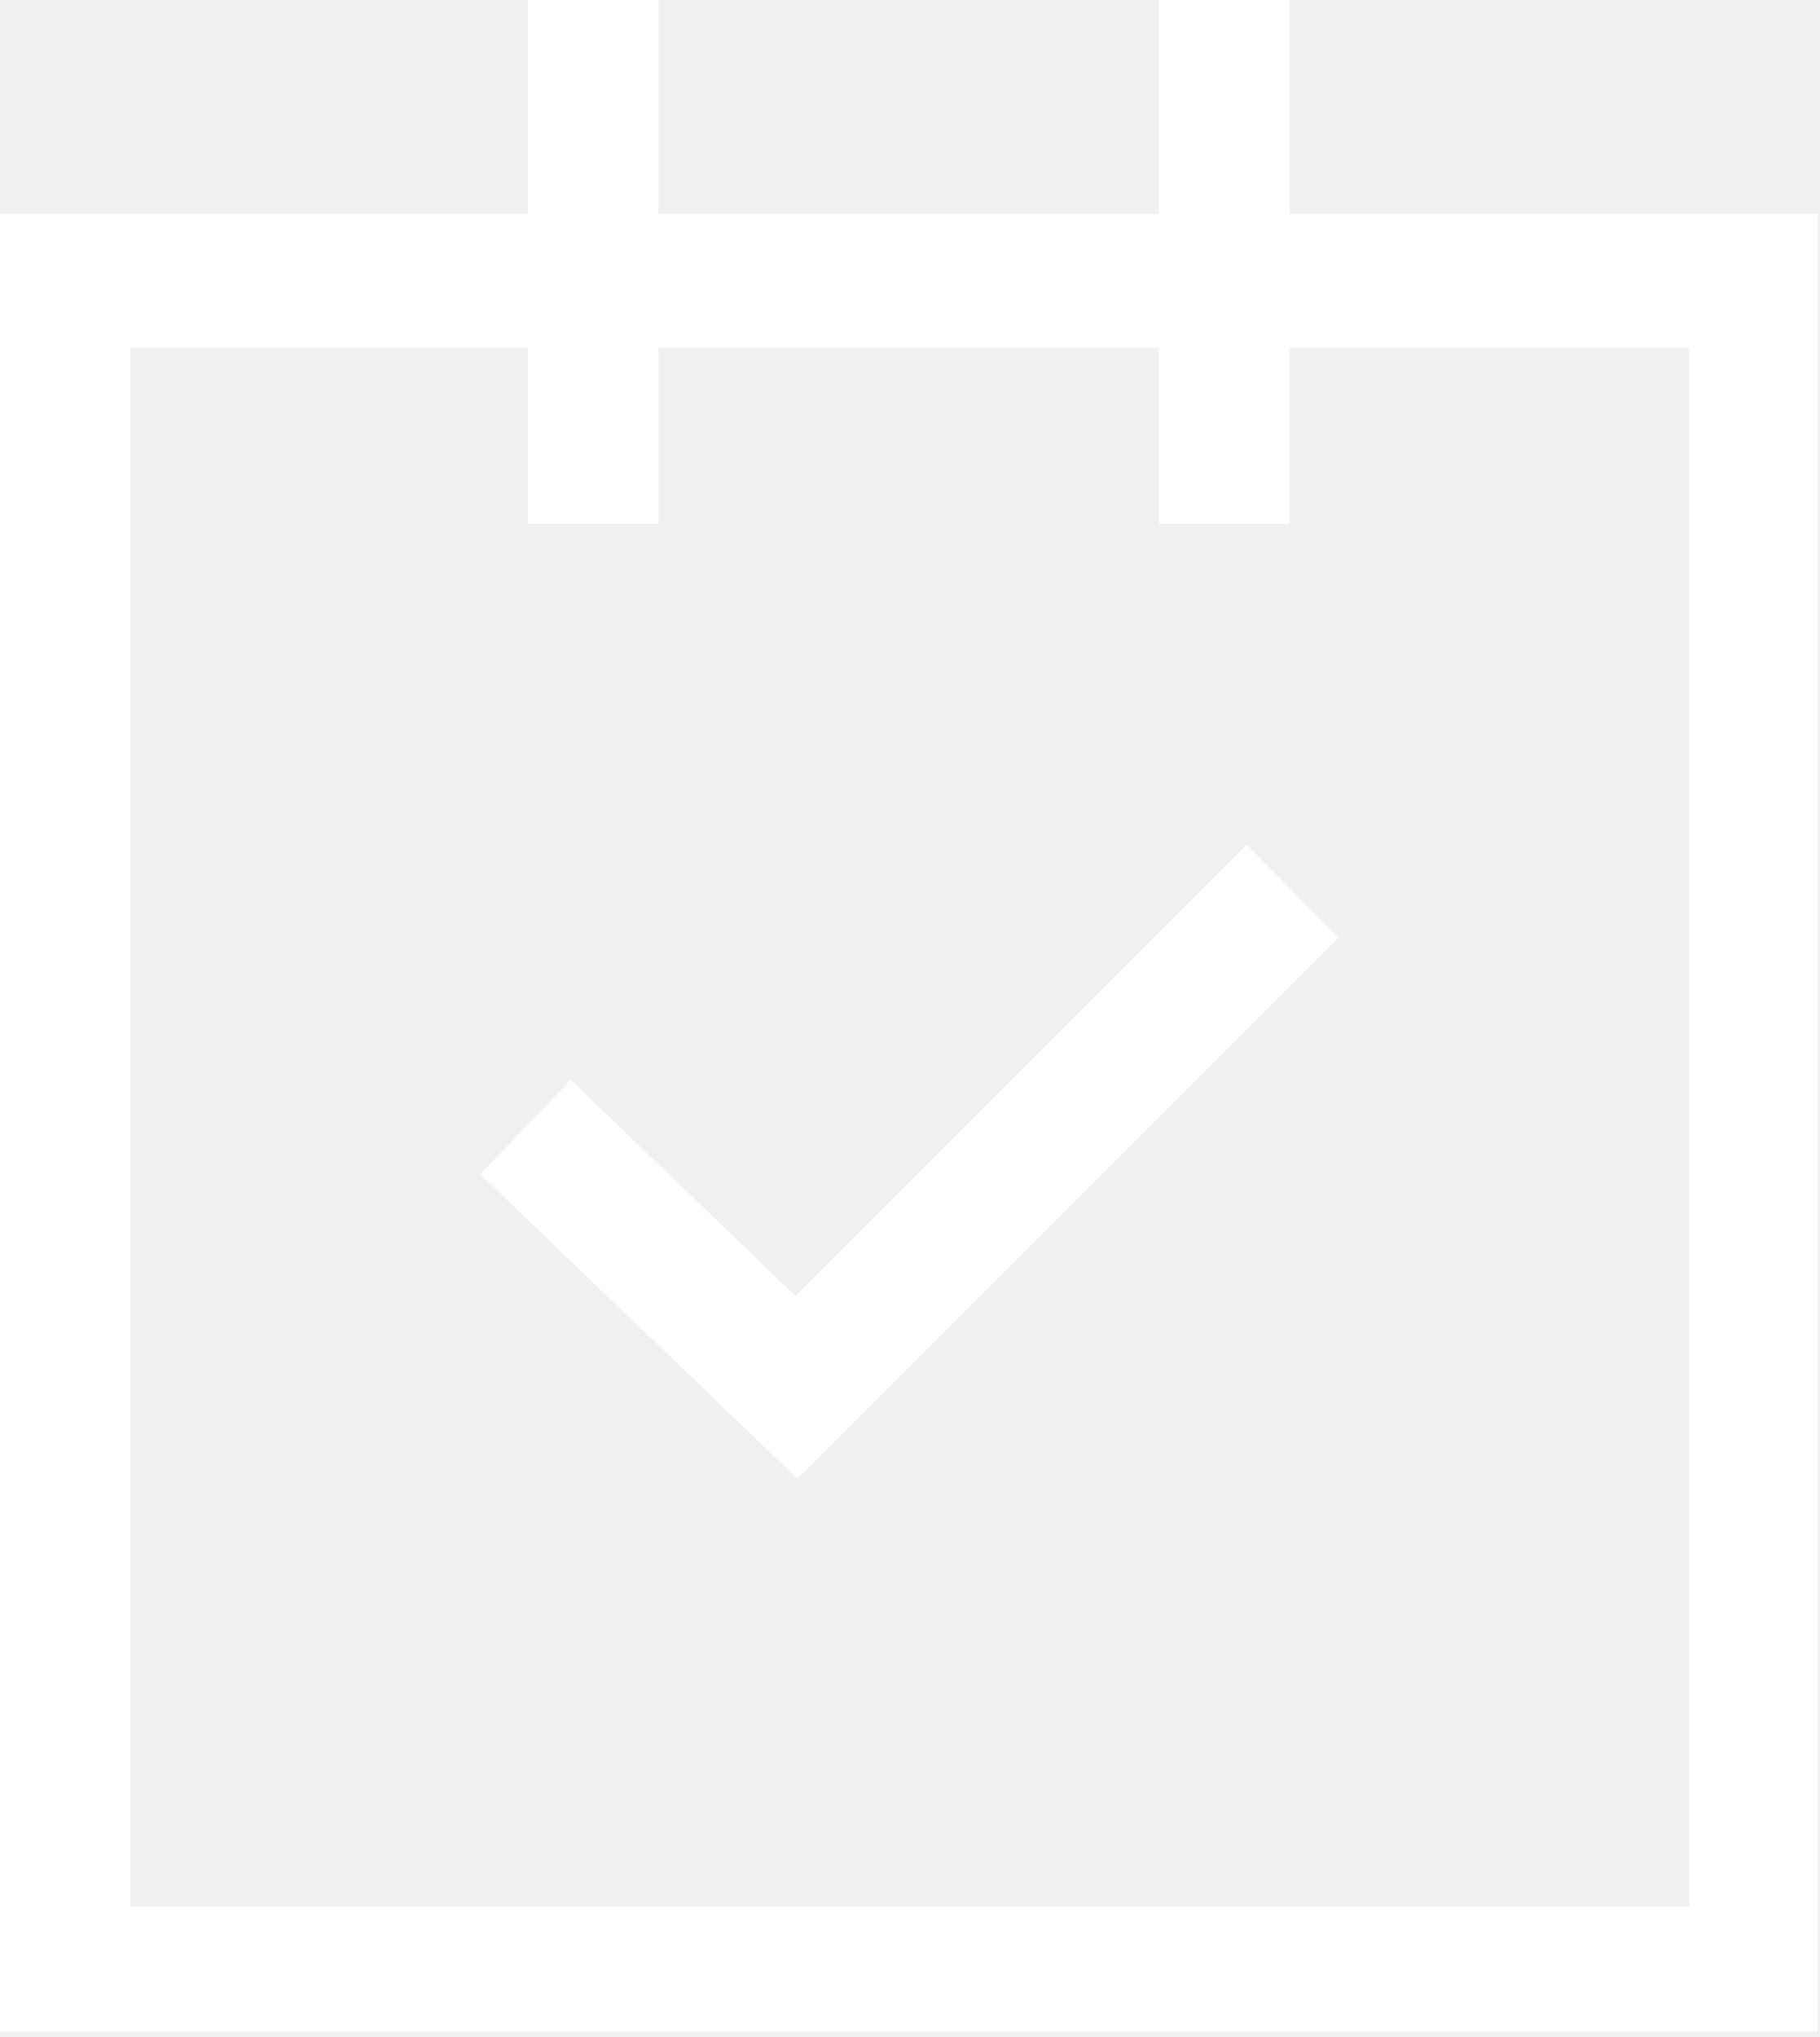
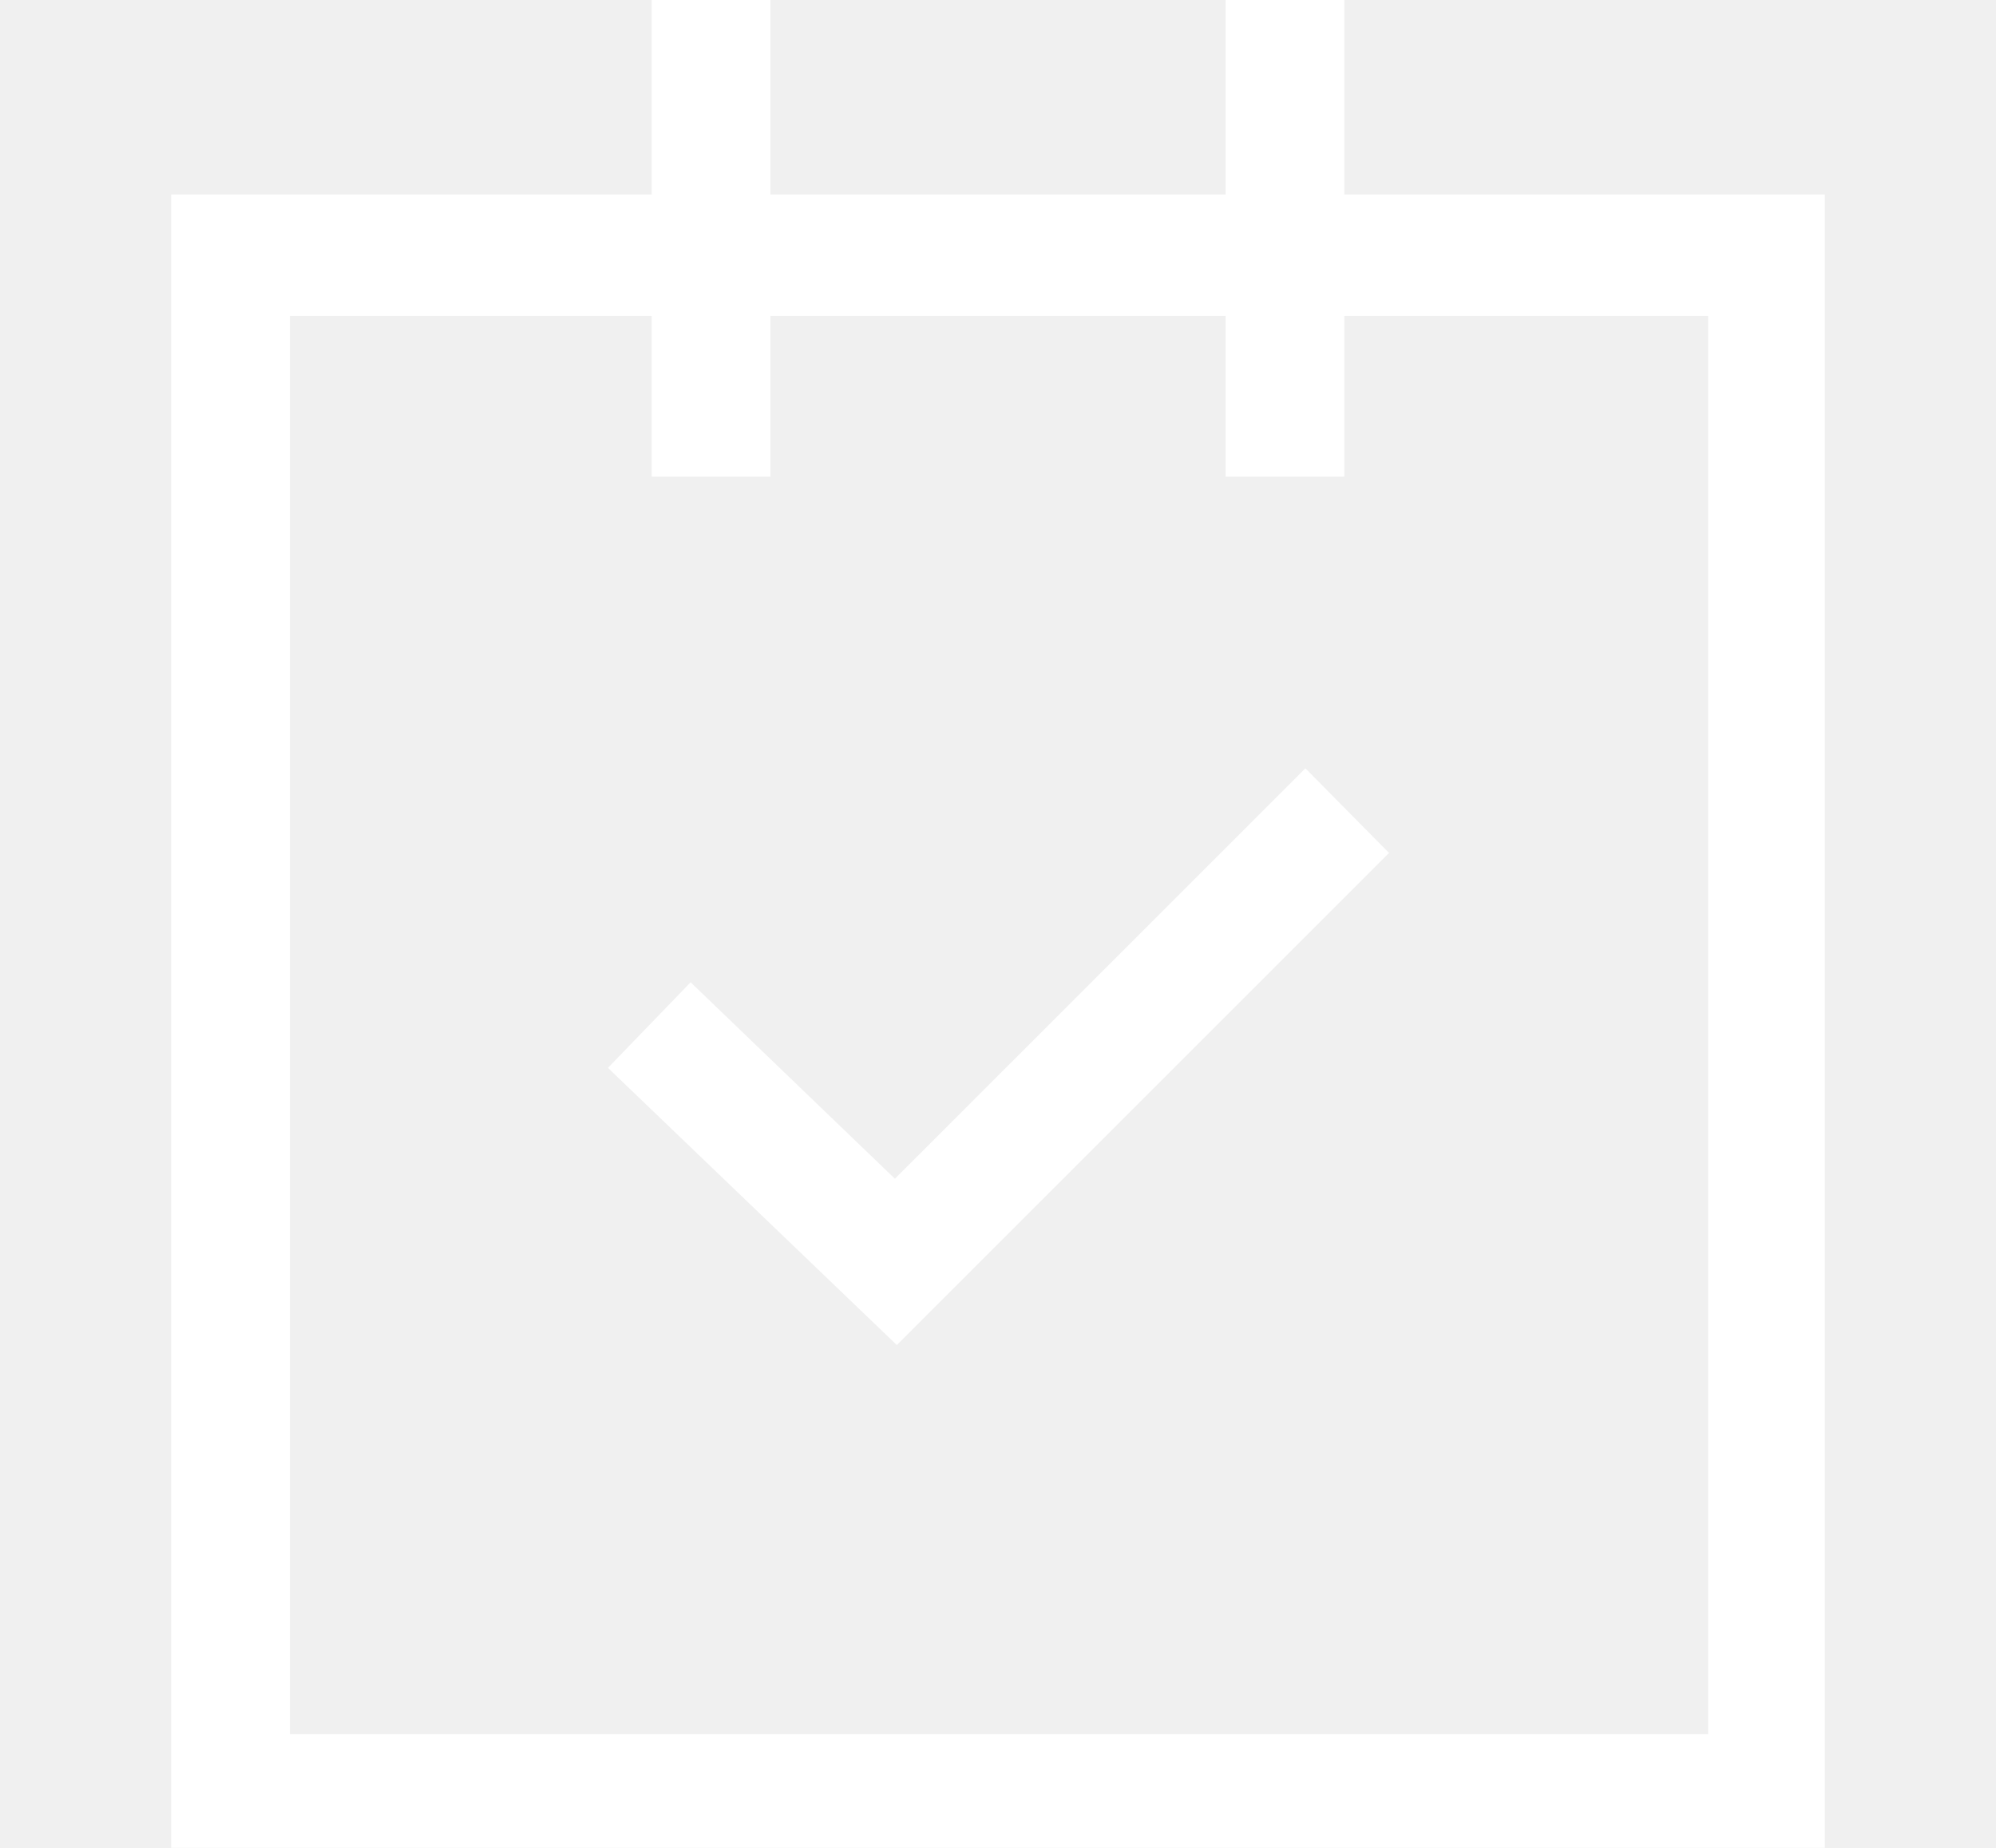
- <svg xmlns="http://www.w3.org/2000/svg" viewBox="0 0 17.02 19.05">
+ <svg xmlns="http://www.w3.org/2000/svg" height="25" width="27" viewBox="0 0 17 19">
  <g fill="#fff">
    <path d="M17,19H0V2H17ZM1.22,17.83H15.8V3.25H1.22Z" />
    <rect x="4.94" width="1.22" height="4.9" />
    <rect x="10.84" width="1.22" height="4.9" />
    <polygon points="7.46 13.83 4.49 10.98 5.34 10.1 7.44 12.12 11.66 7.9 12.52 8.77 7.46 13.83" />
  </g>
</svg>
